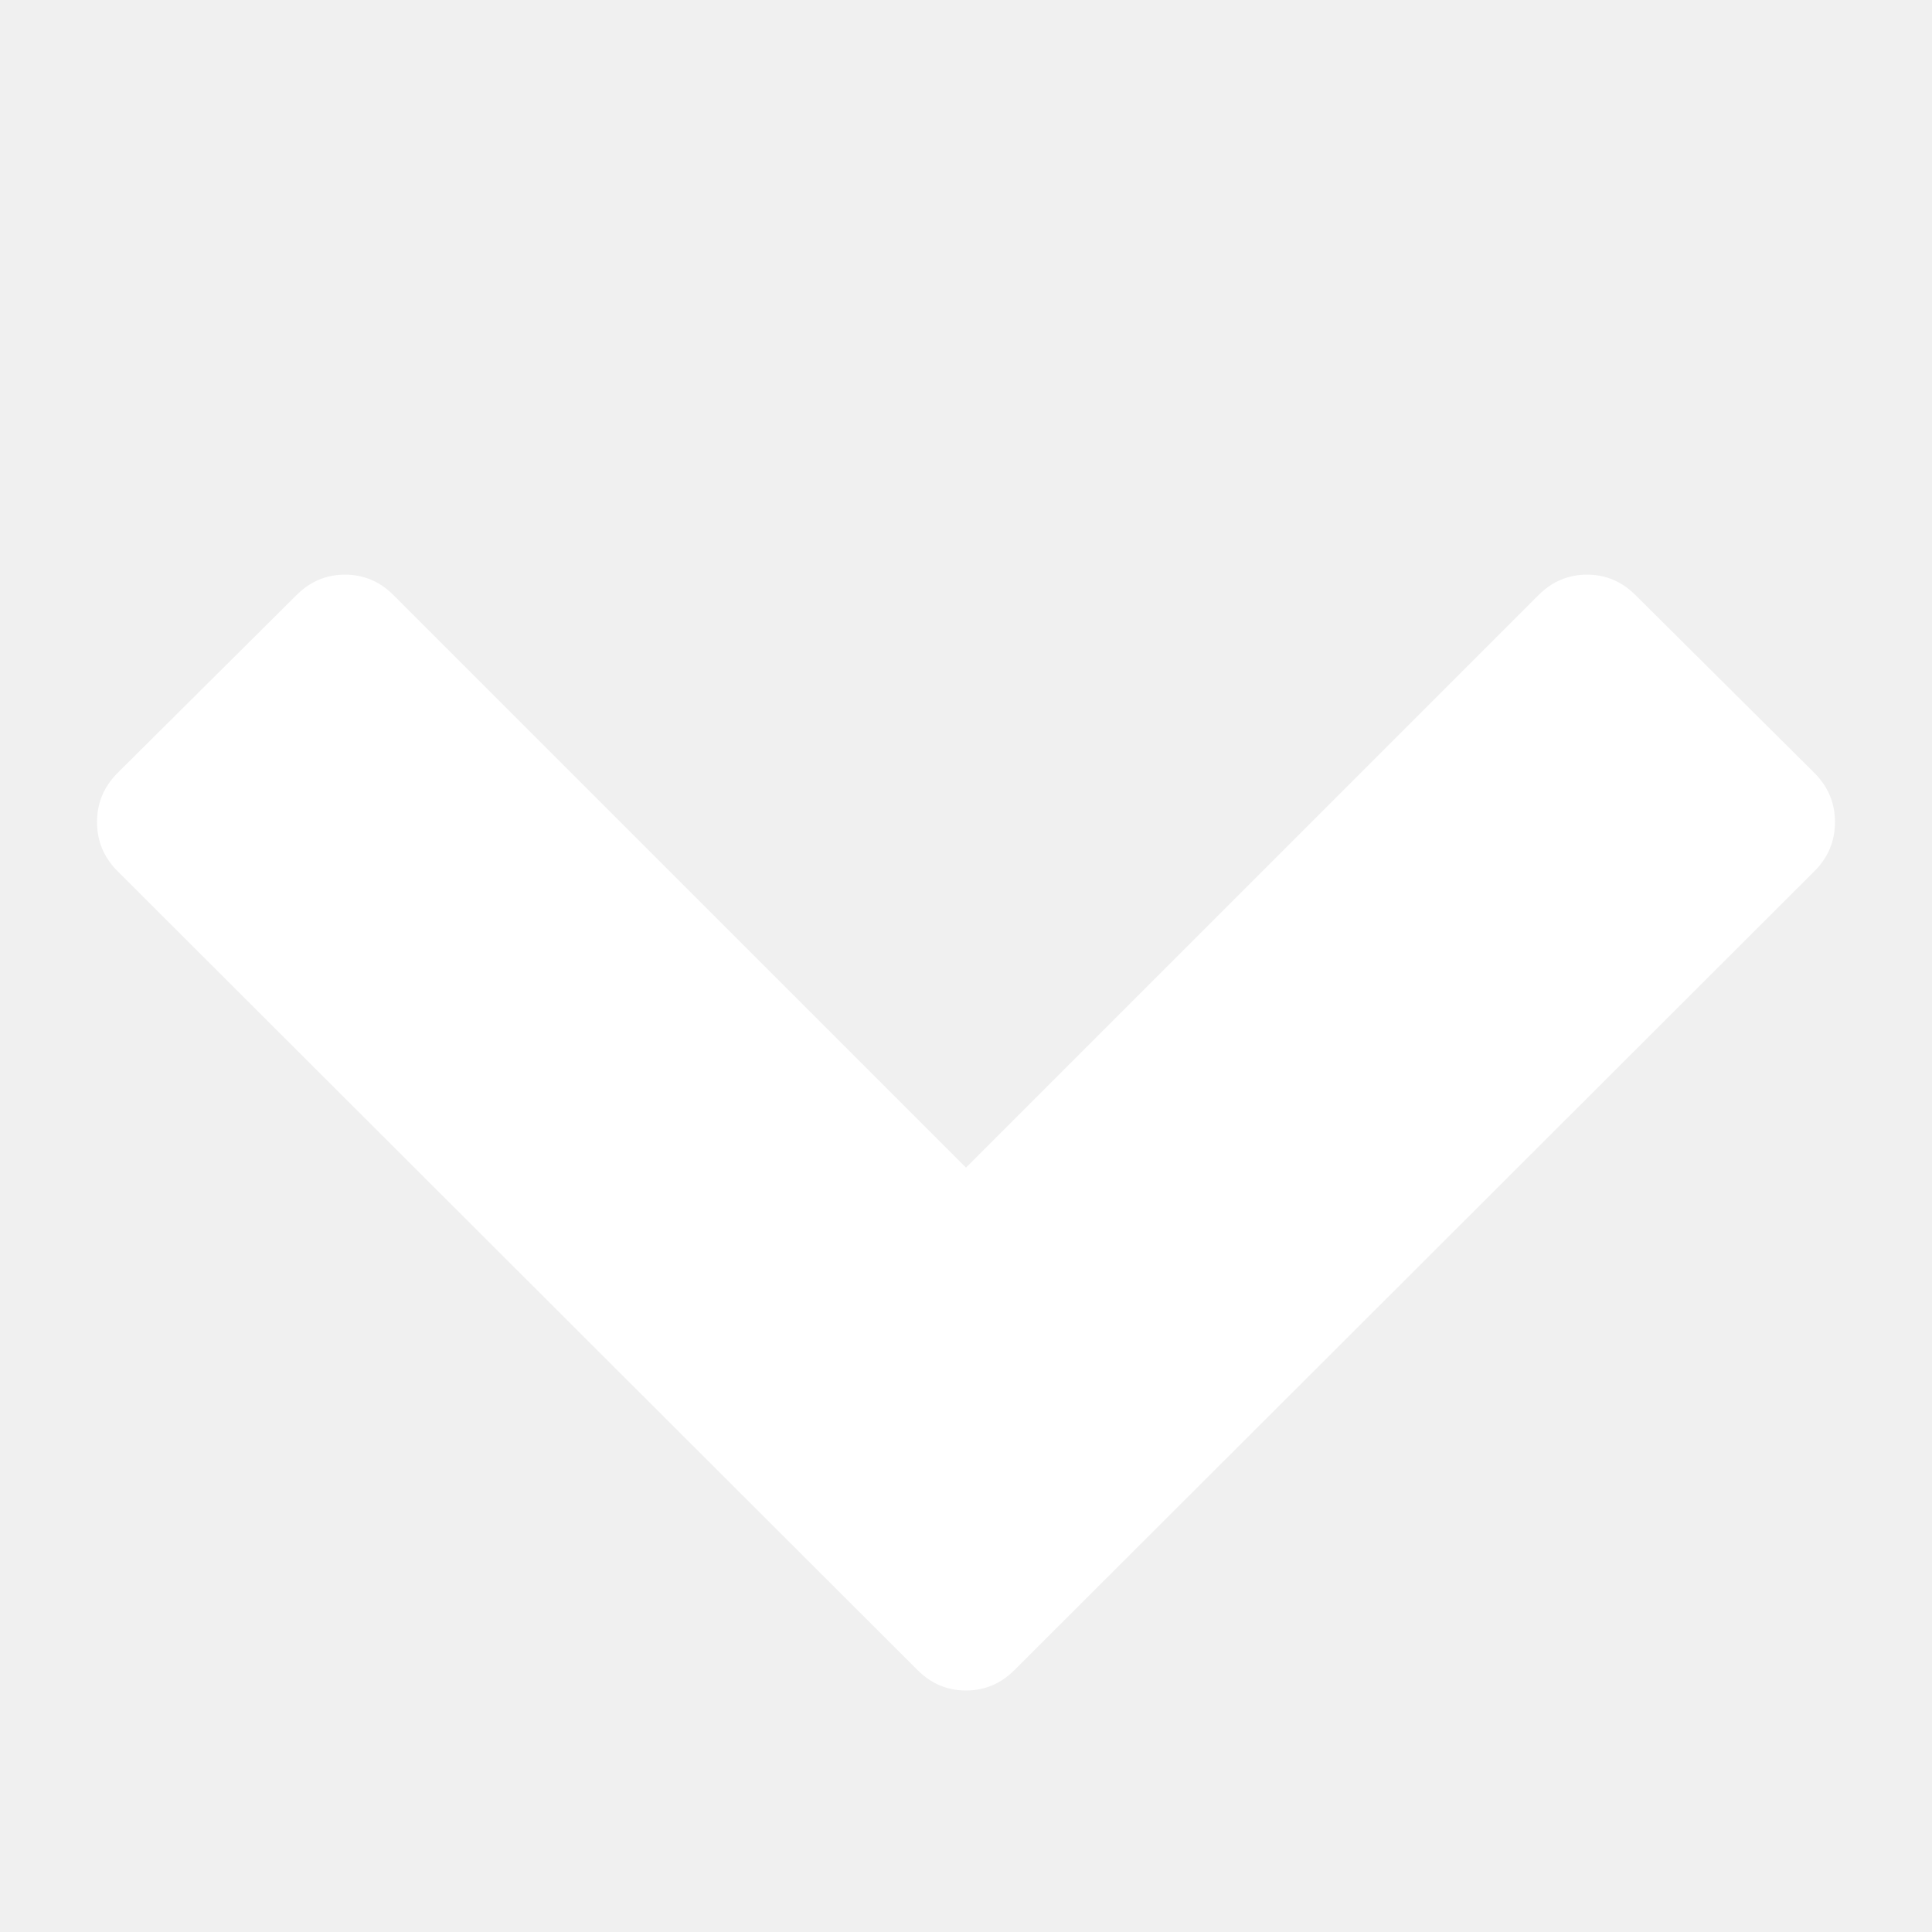
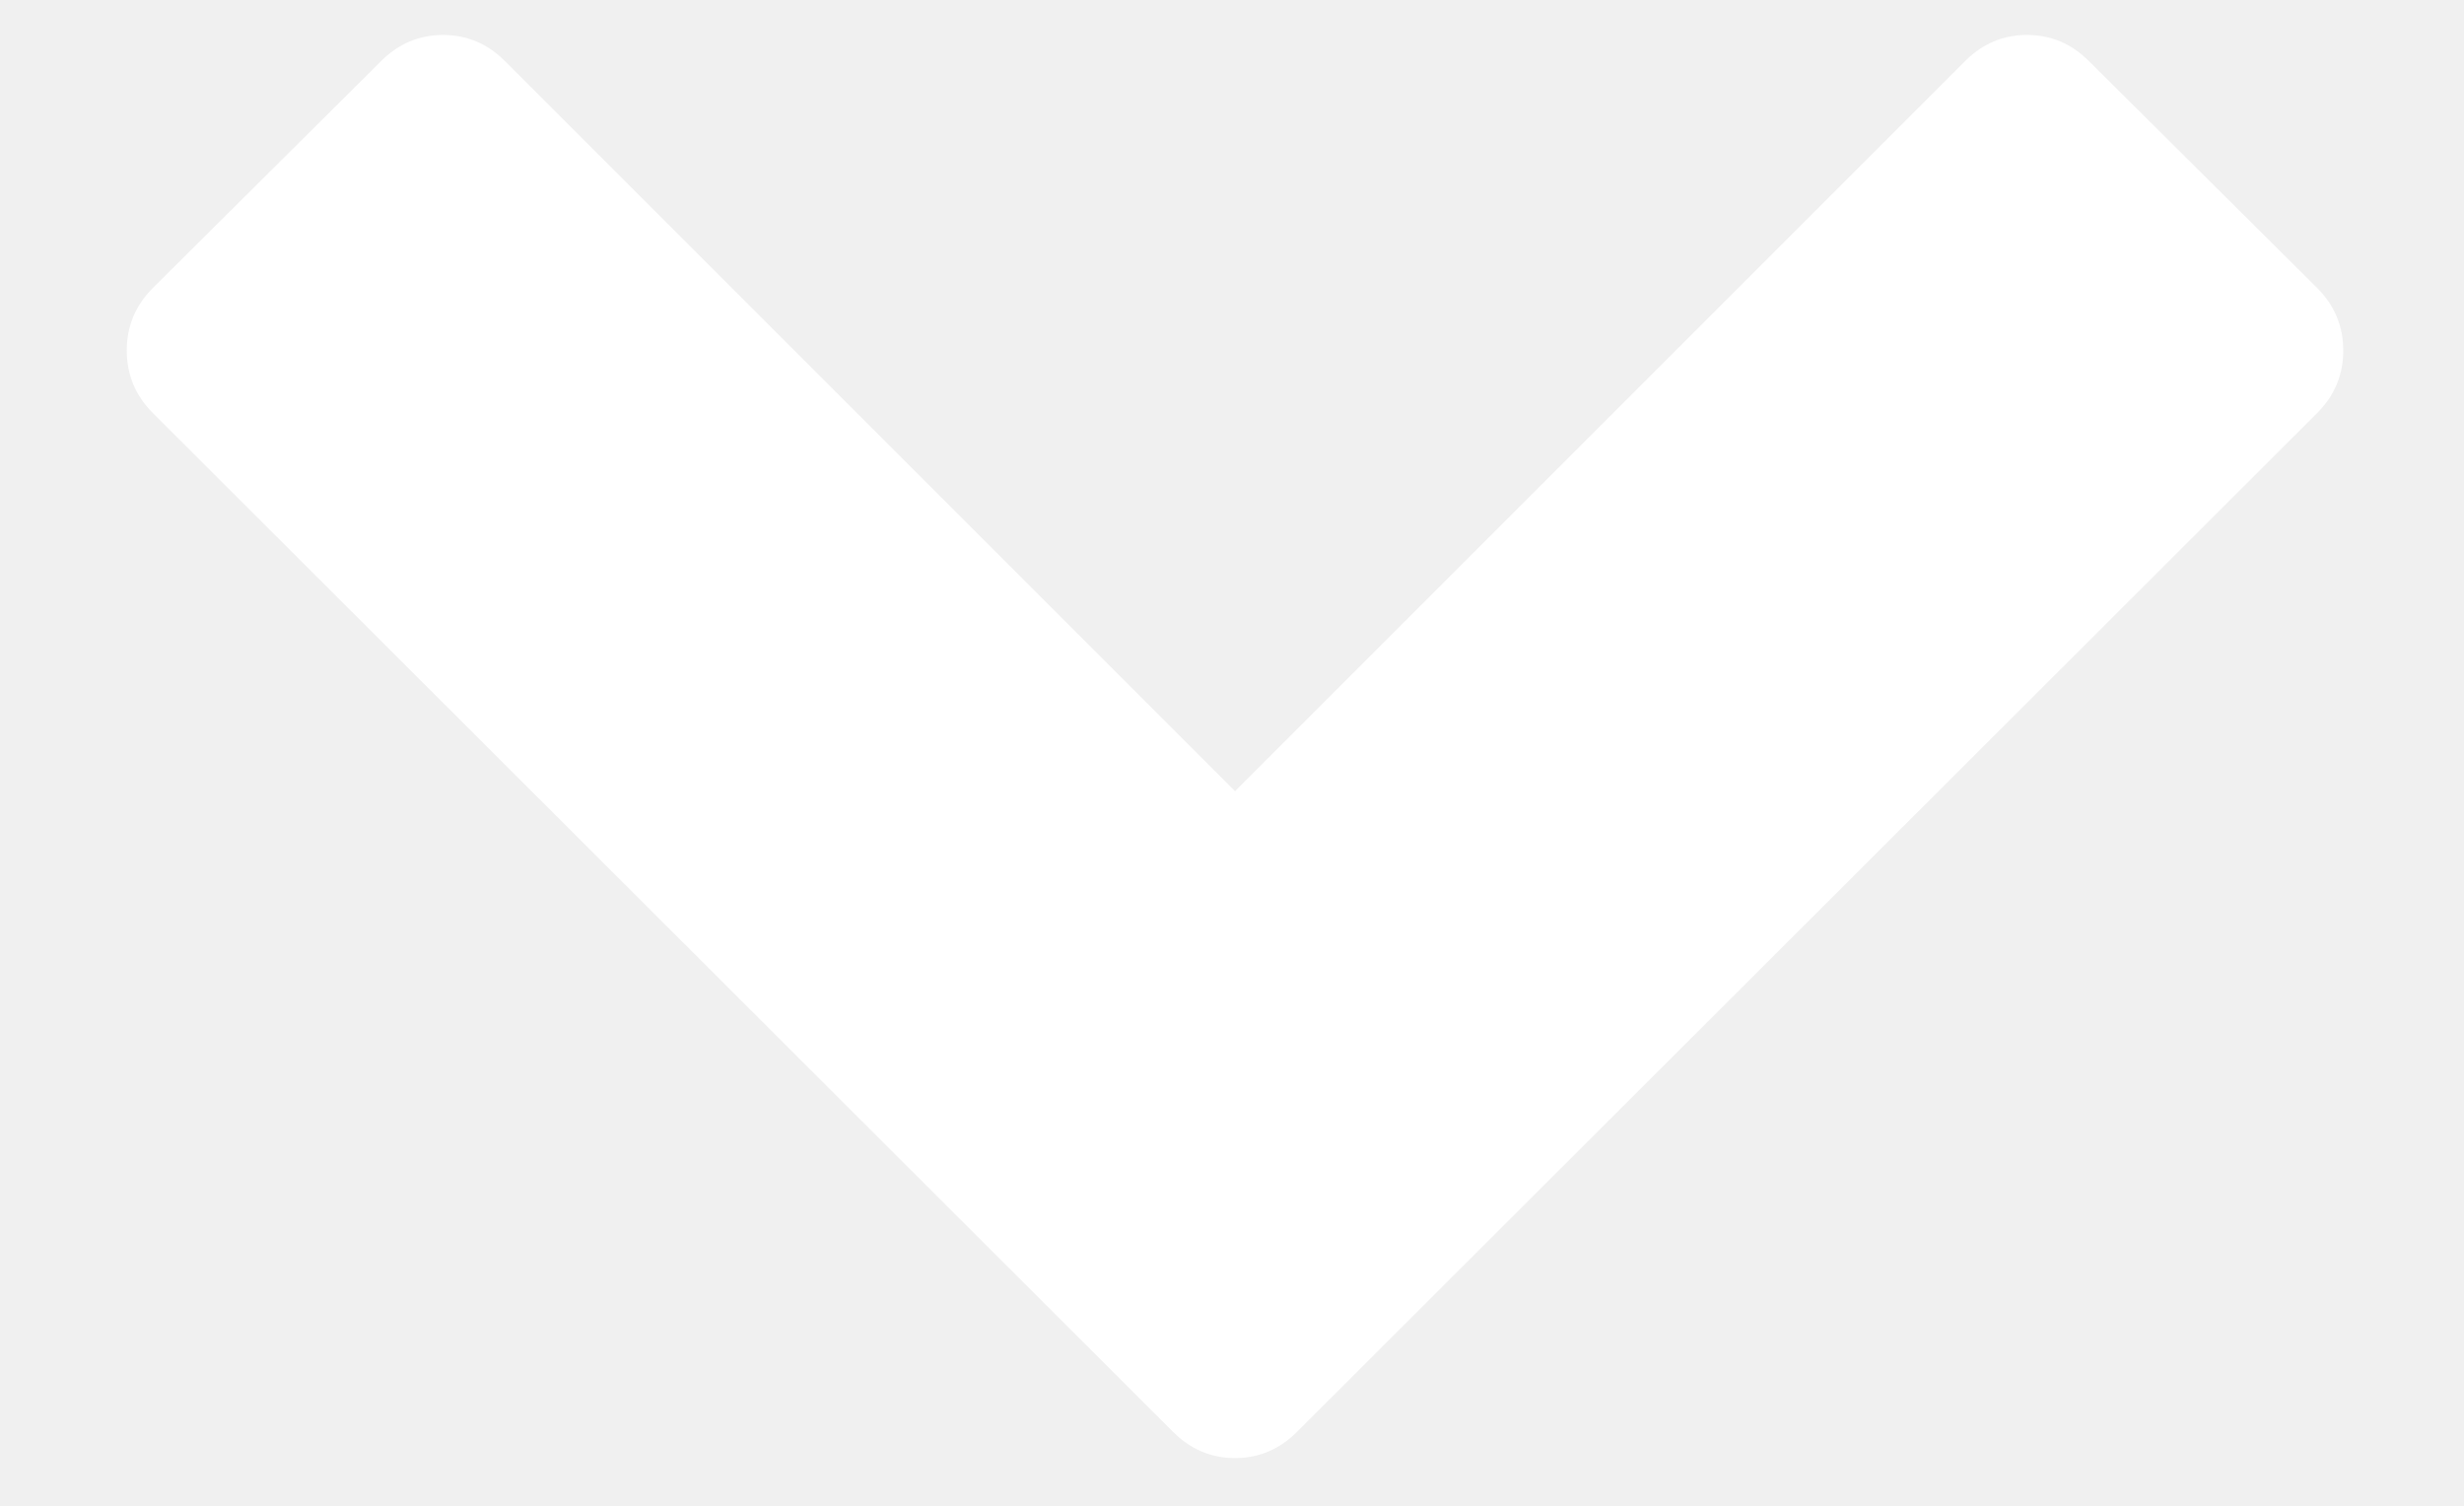
- <svg xmlns="http://www.w3.org/2000/svg" width="18" height="18" viewBox="0 0 1792 1792">
-   <path fill="#FFFFFF" d="M1683 808l-742 741q-19 19-45 19t-45-19l-742-741q-19-19-19-45.5t19-45.5l166-165q19-19 45-19t45 19l531 531 531-531q19-19 45-19t45 19l166 165q19 19 19 45.5t-19 45.5z" />
+ <svg xmlns="http://www.w3.org/2000/svg" width="18" height="11" viewBox="0 0 1792 1095.111" version="1.1" id="svg914">
+   <path fill="#FFFFFF" d="m 1685.196,209.412 -166,-165 q -19,-19 -45,-19 -26,0 -45,19 l -531,531 -531,-531 q -19,-19 -45,-19 -26,0 -45,19 l -166,165 q -19,19 -19,45.5 0,26.5 19,45.5 l 742,741 q 19,19 45,19 26,0 45,-19 L 1685.196,300.412 q 19,-19 19,-45.5 0,-26.5 -19,-45.5 z" id="path912" style="fill:#ffffff;fill-opacity:1" />
</svg>
